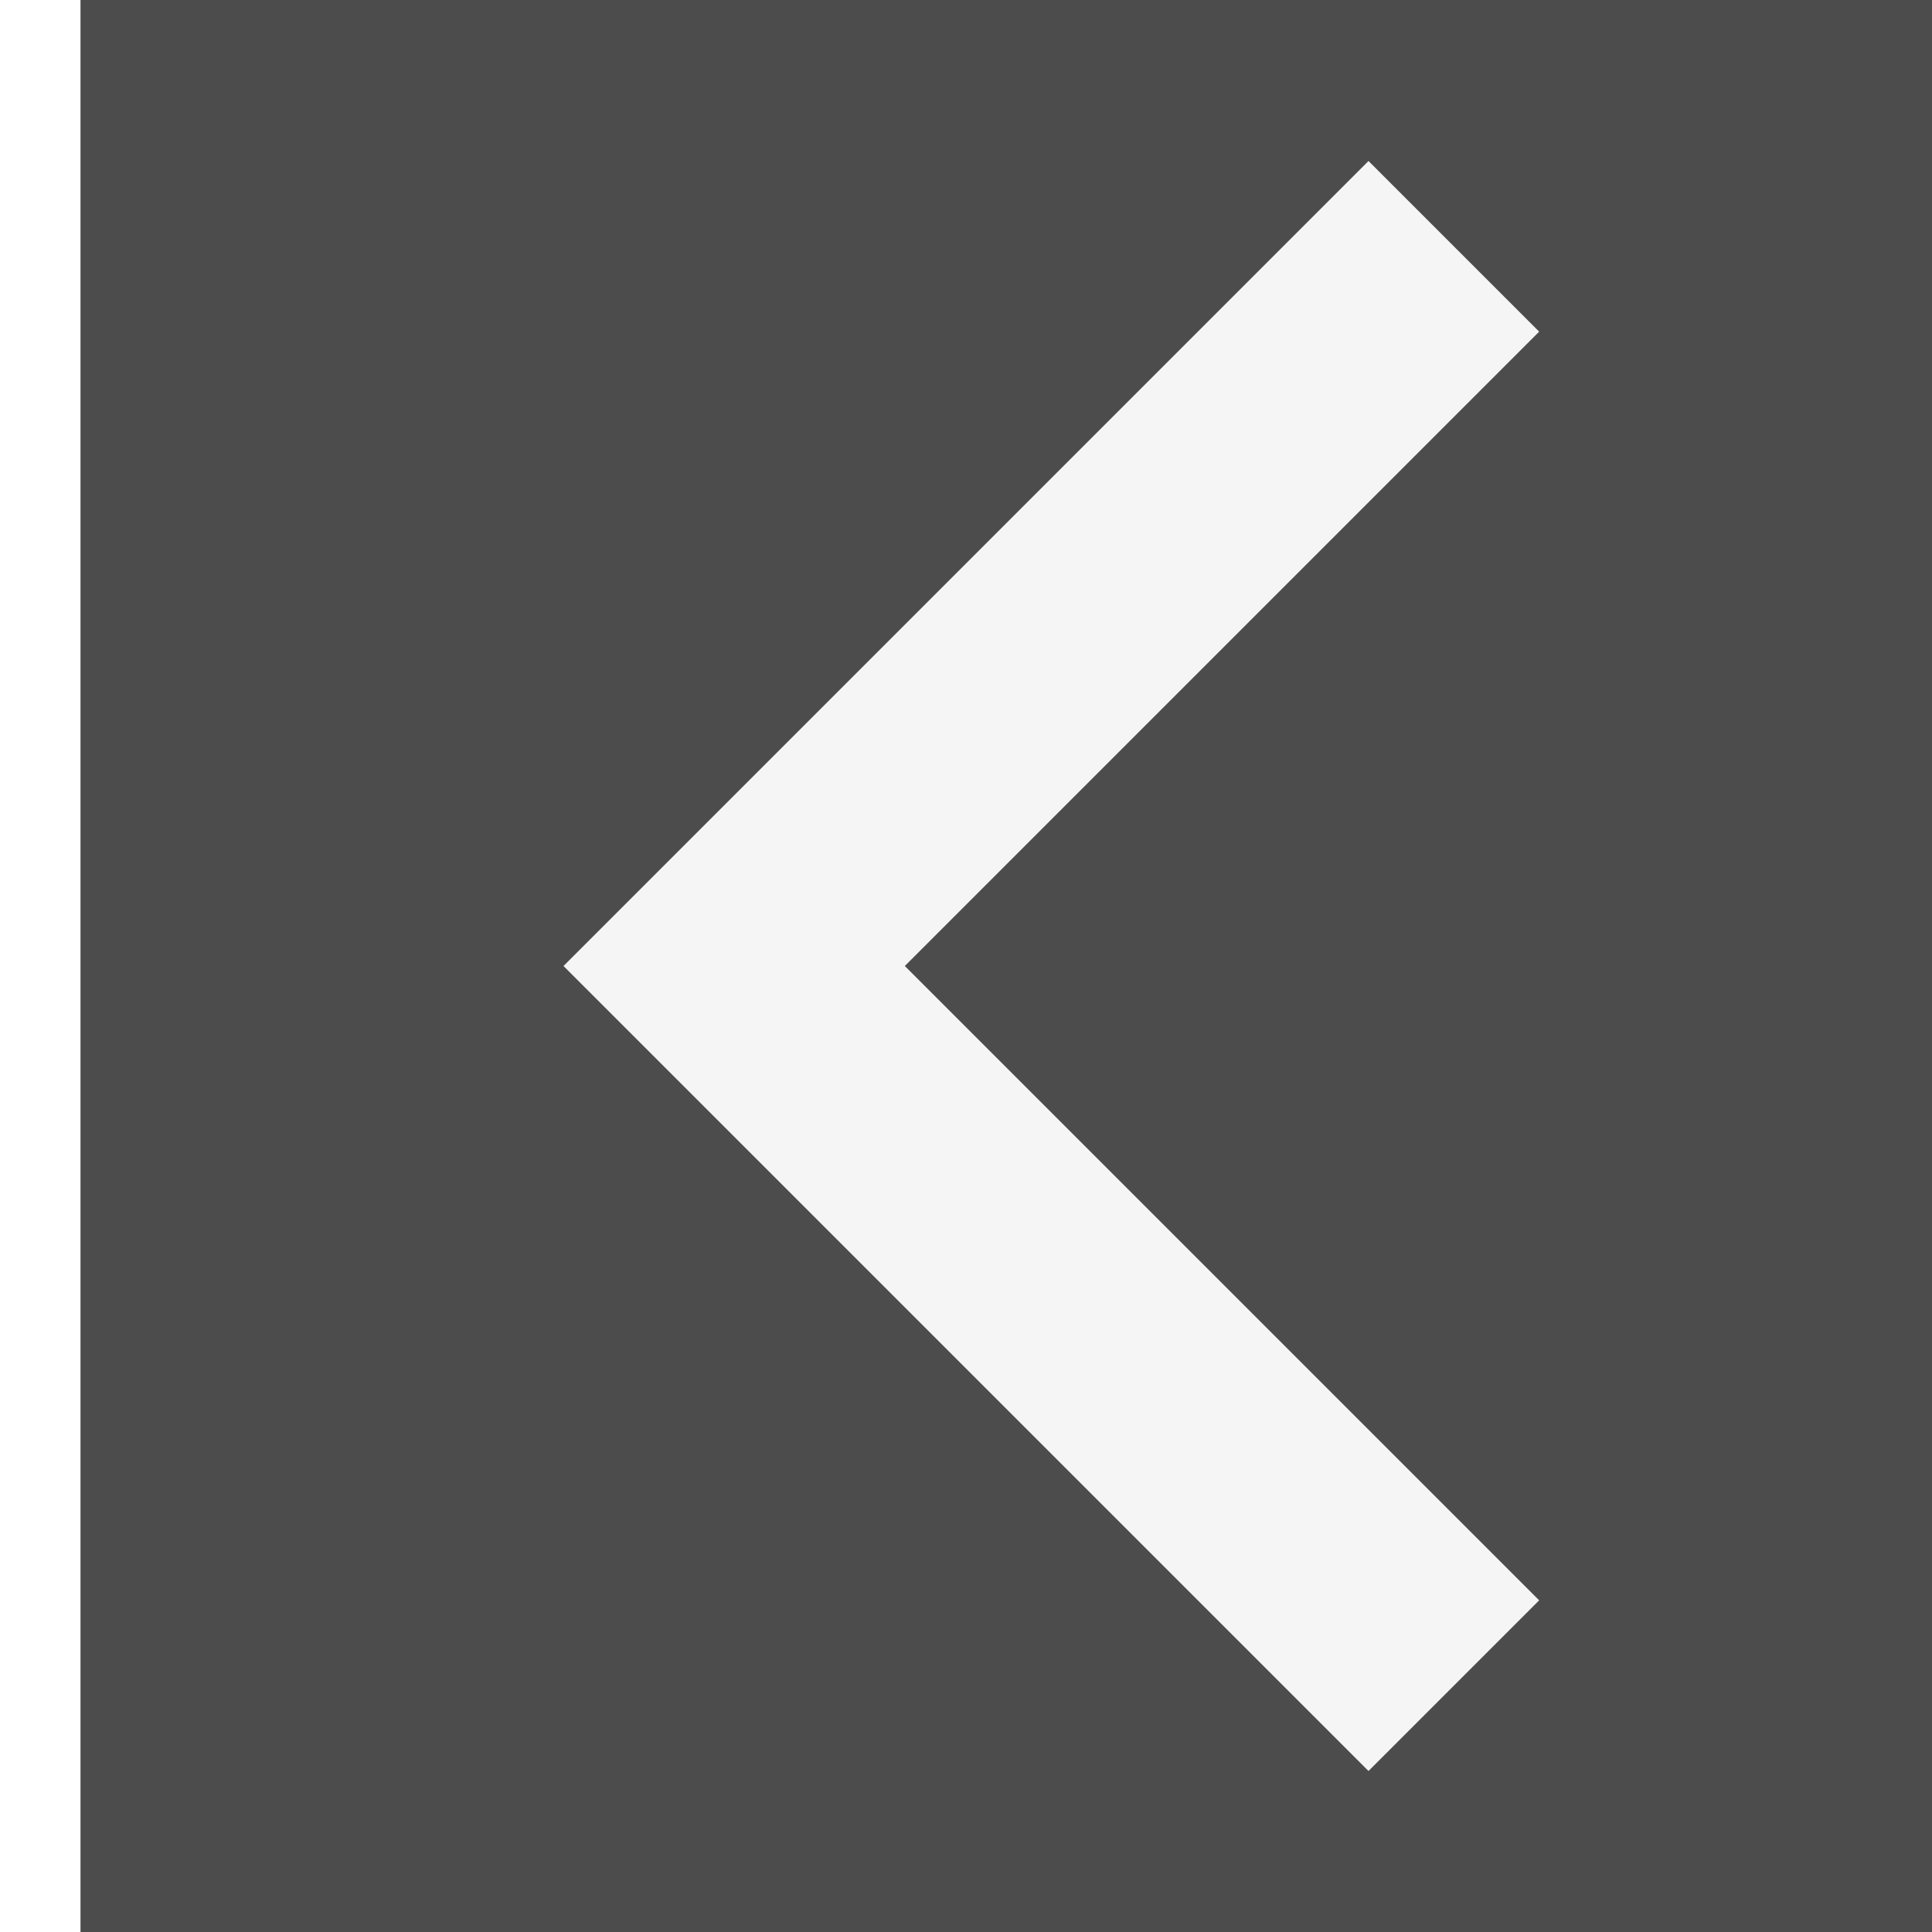
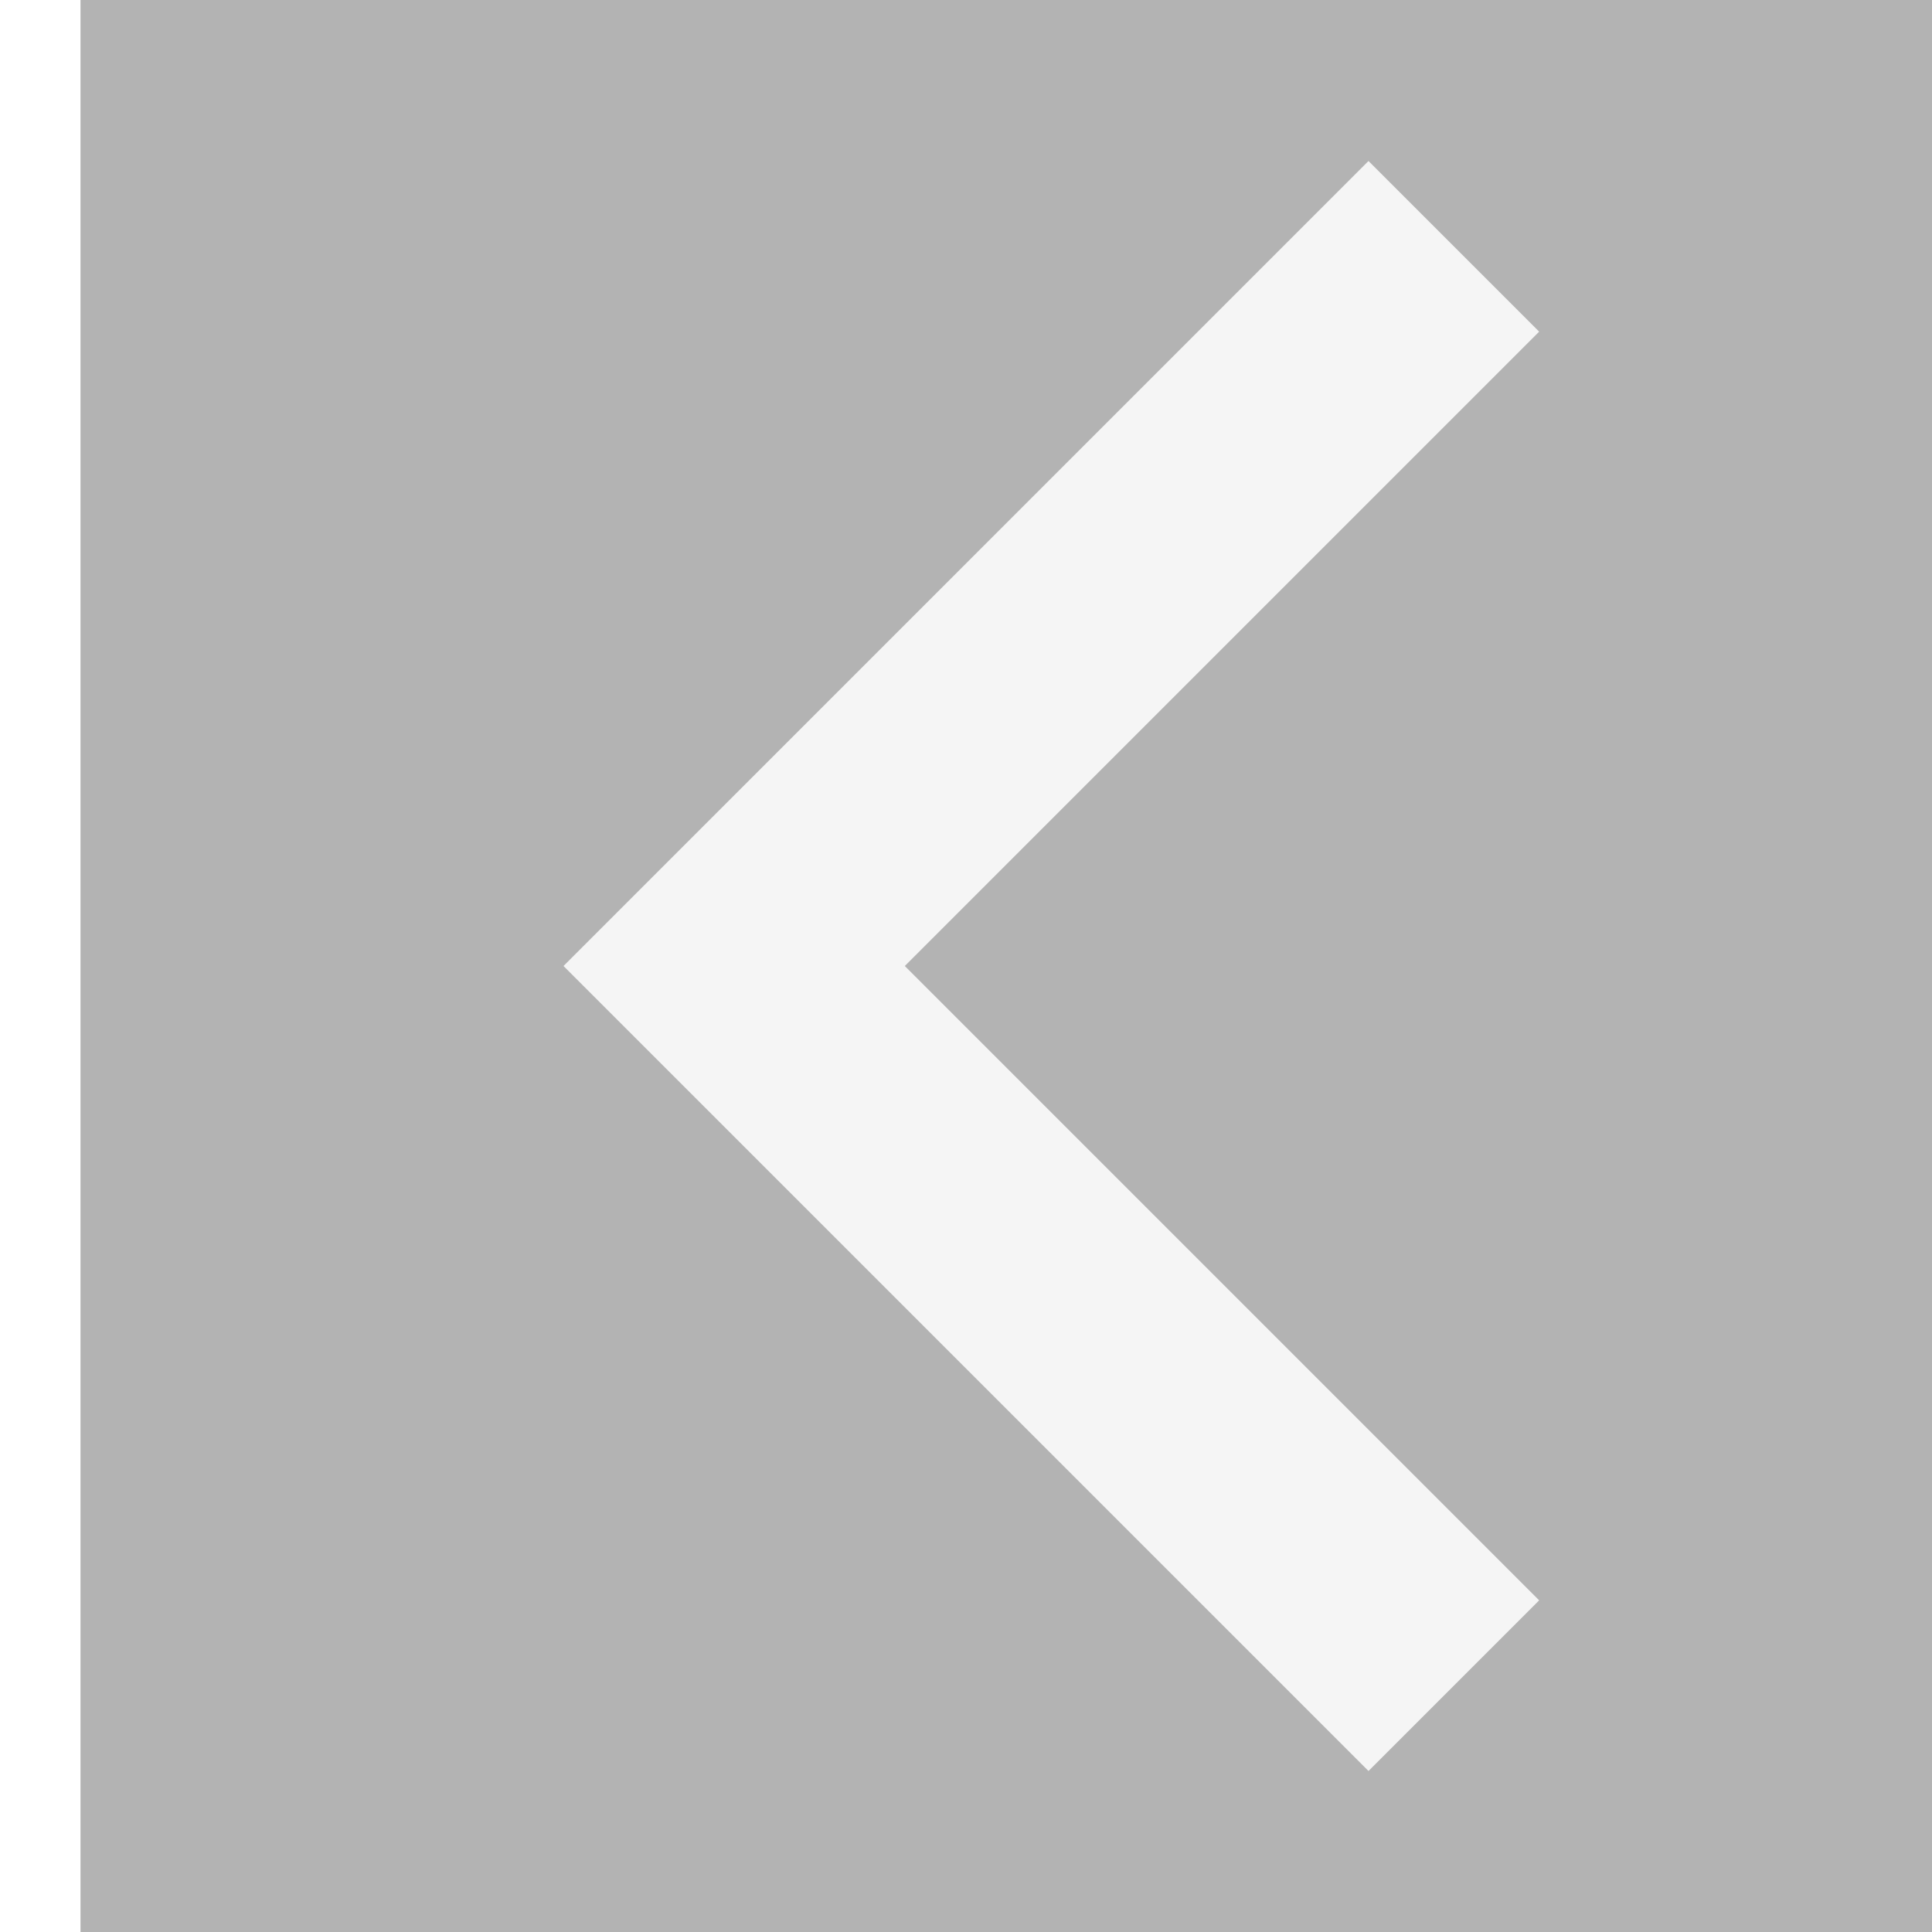
<svg xmlns="http://www.w3.org/2000/svg" width="24" height="24" viewBox="0 0 24 24">
-   <path transform="scale(-1,1) translate(-25,0)" fill="rgba(0,0,0,.7)" d="M0 0h24v24H0z" />
+   <path transform="scale(-1,1) translate(-25,0)" fill="rgba(0,0,0,.3)" d="M0 0h24v24H0z" />
  <path transform="scale(-1,1) translate(-25,0)" fill="whitesmoke" d="M5.88 4.12L13.76 12l-7.88 7.88L8 22l10-10L8 2z" />
</svg>
